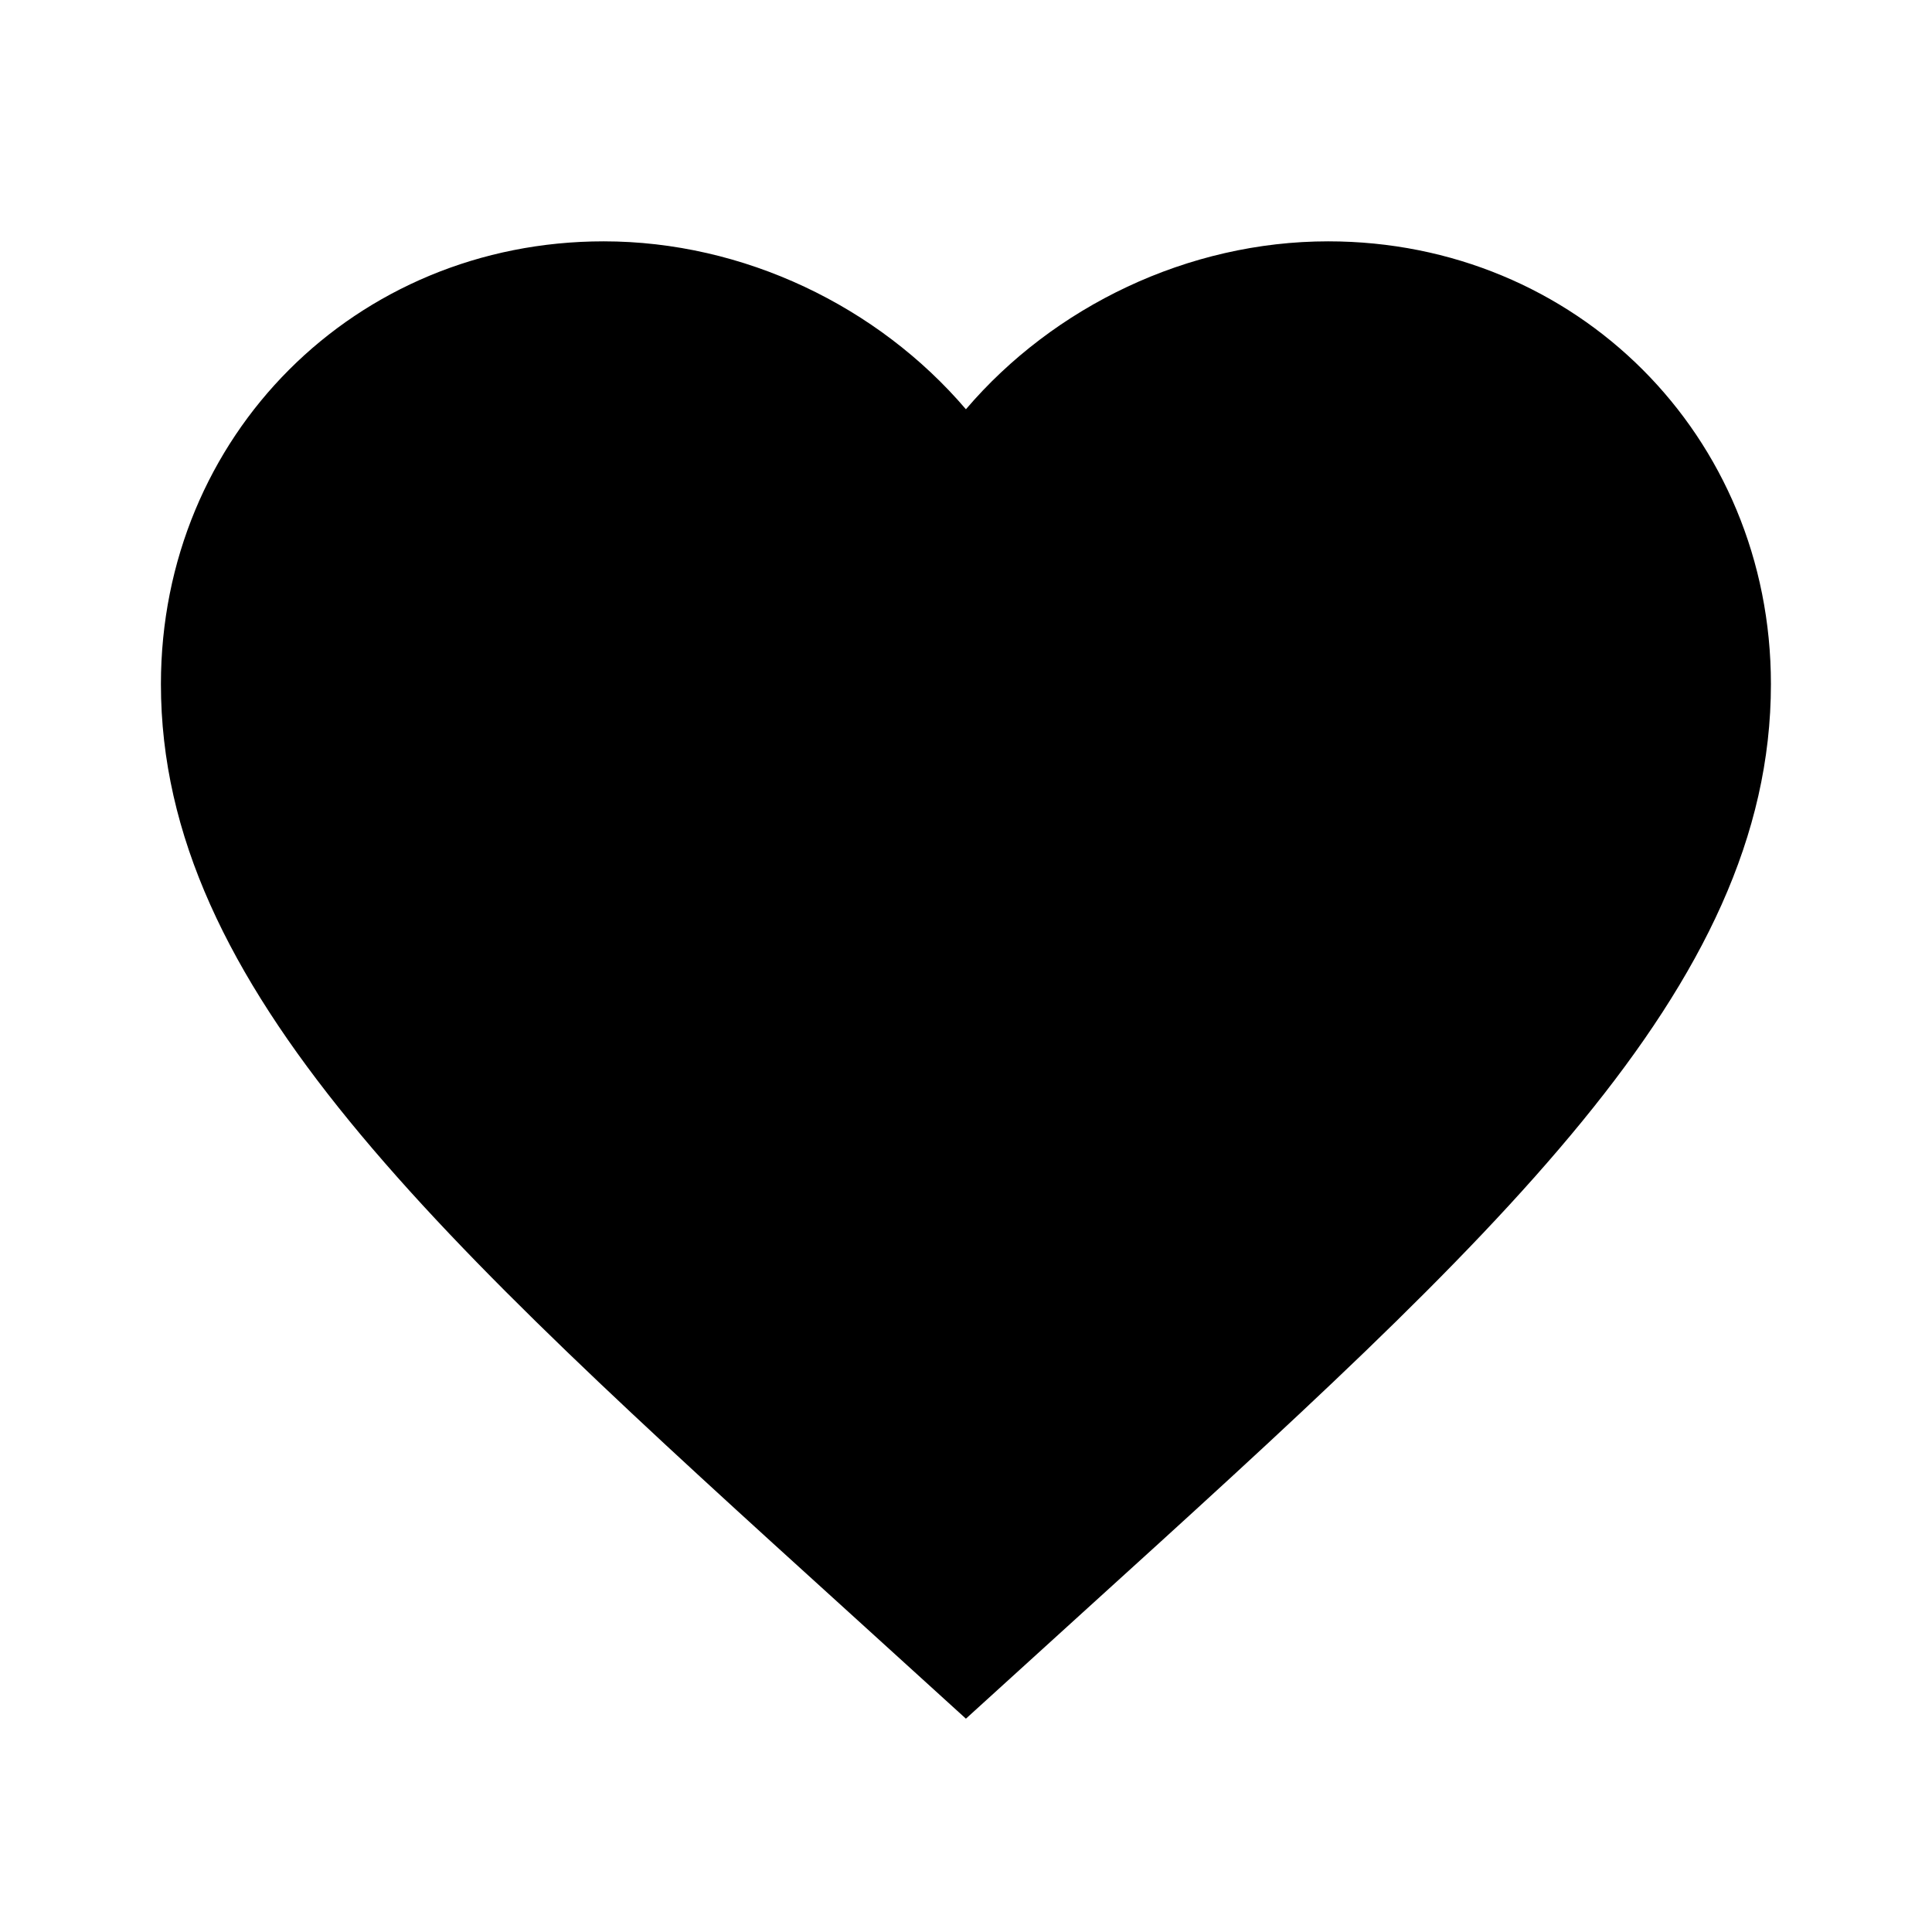
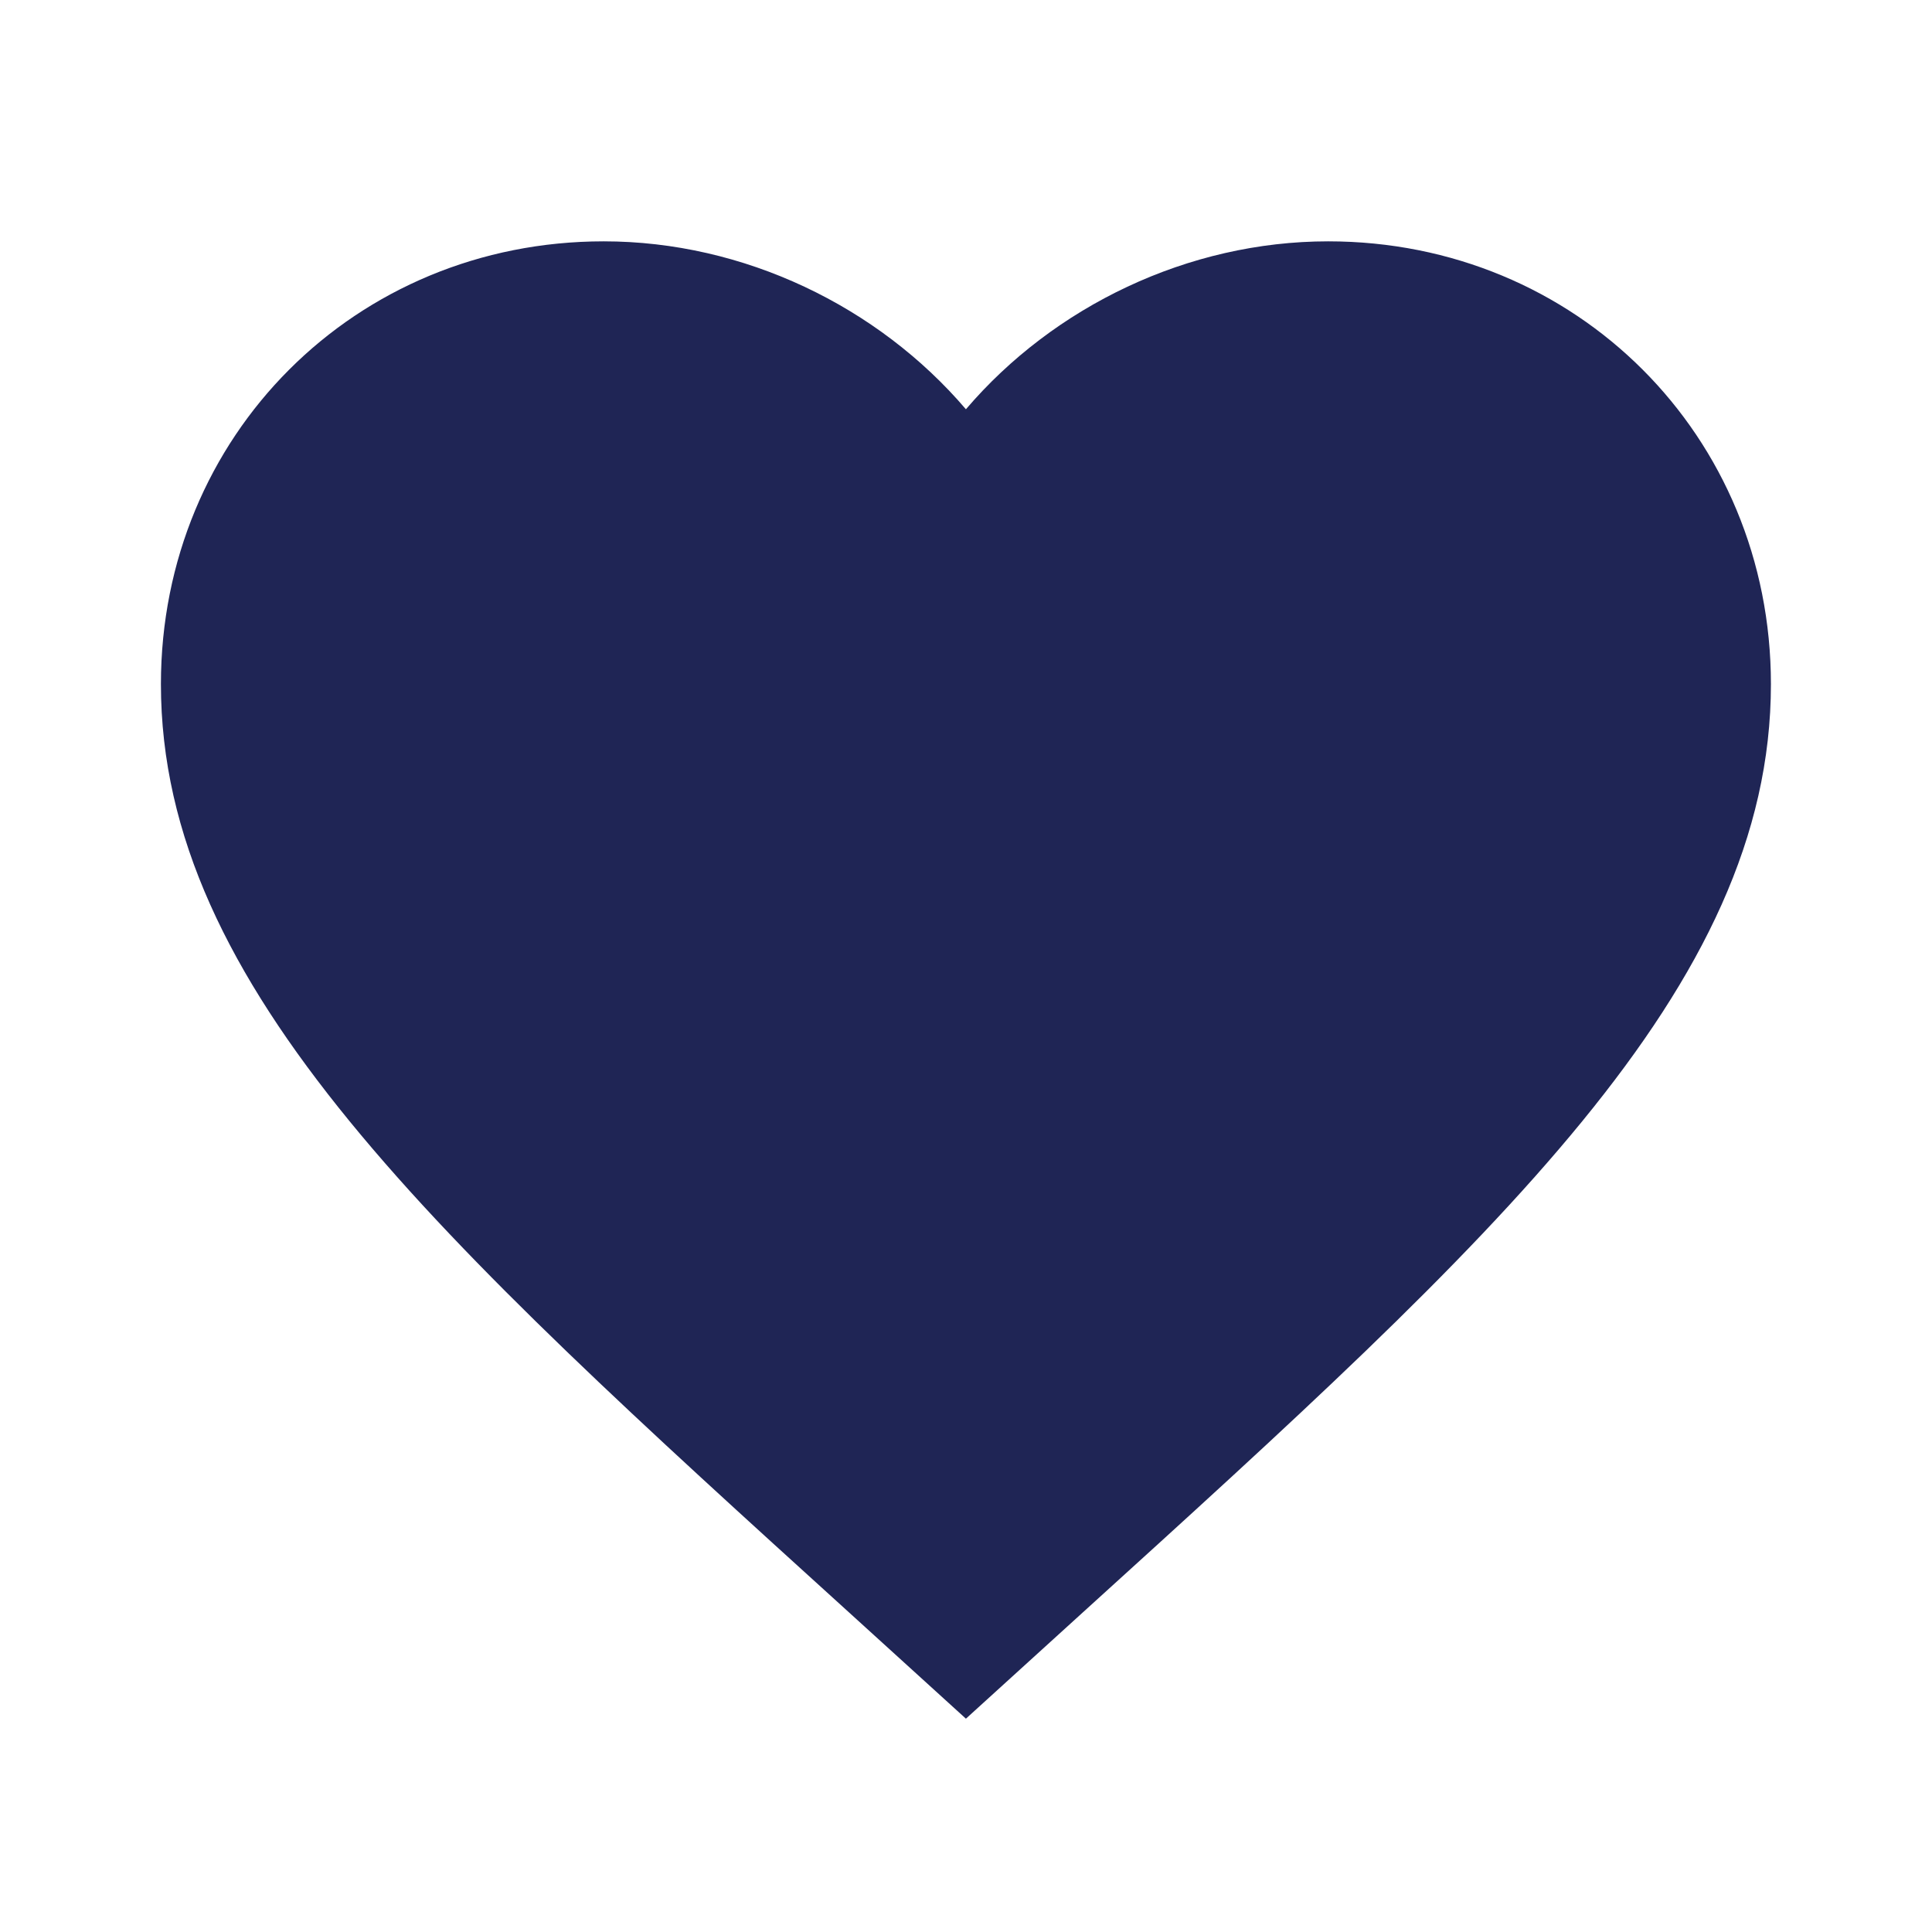
<svg xmlns="http://www.w3.org/2000/svg" version="1.1" baseProfile="full" width="24" height="24" viewBox="0 0 24.00 24.00" enable-background="new 0 0 24.00 24.00" xml:space="preserve">
-   <path fill="#000000" fill-opacity="1" stroke-width="0.2" stroke-linejoin="round" d="M 11.999,21.35L 10.55,20.033C 5.401,15.361 1.999,12.274 1.999,8.498C 1.999,5.414 4.415,2.998 7.499,2.998C 9.24,2.998 10.908,3.806 11.999,5.084C 13.09,3.806 14.758,2.998 16.499,2.998C 19.583,2.998 21.999,5.414 21.999,8.498C 21.999,12.274 18.597,15.361 13.448,20.033L 11.999,21.35 Z " />
+   <path fill="#1f2555" stroke-width="0.2" stroke-linejoin="round" d="M 11.999,21.35L 10.55,20.033C 5.401,15.361 1.999,12.274 1.999,8.498C 1.999,5.414 4.415,2.998 7.499,2.998C 9.24,2.998 10.908,3.806 11.999,5.084C 13.09,3.806 14.758,2.998 16.499,2.998C 19.583,2.998 21.999,5.414 21.999,8.498C 21.999,12.274 18.597,15.361 13.448,20.033L 11.999,21.35 Z " />
</svg>
